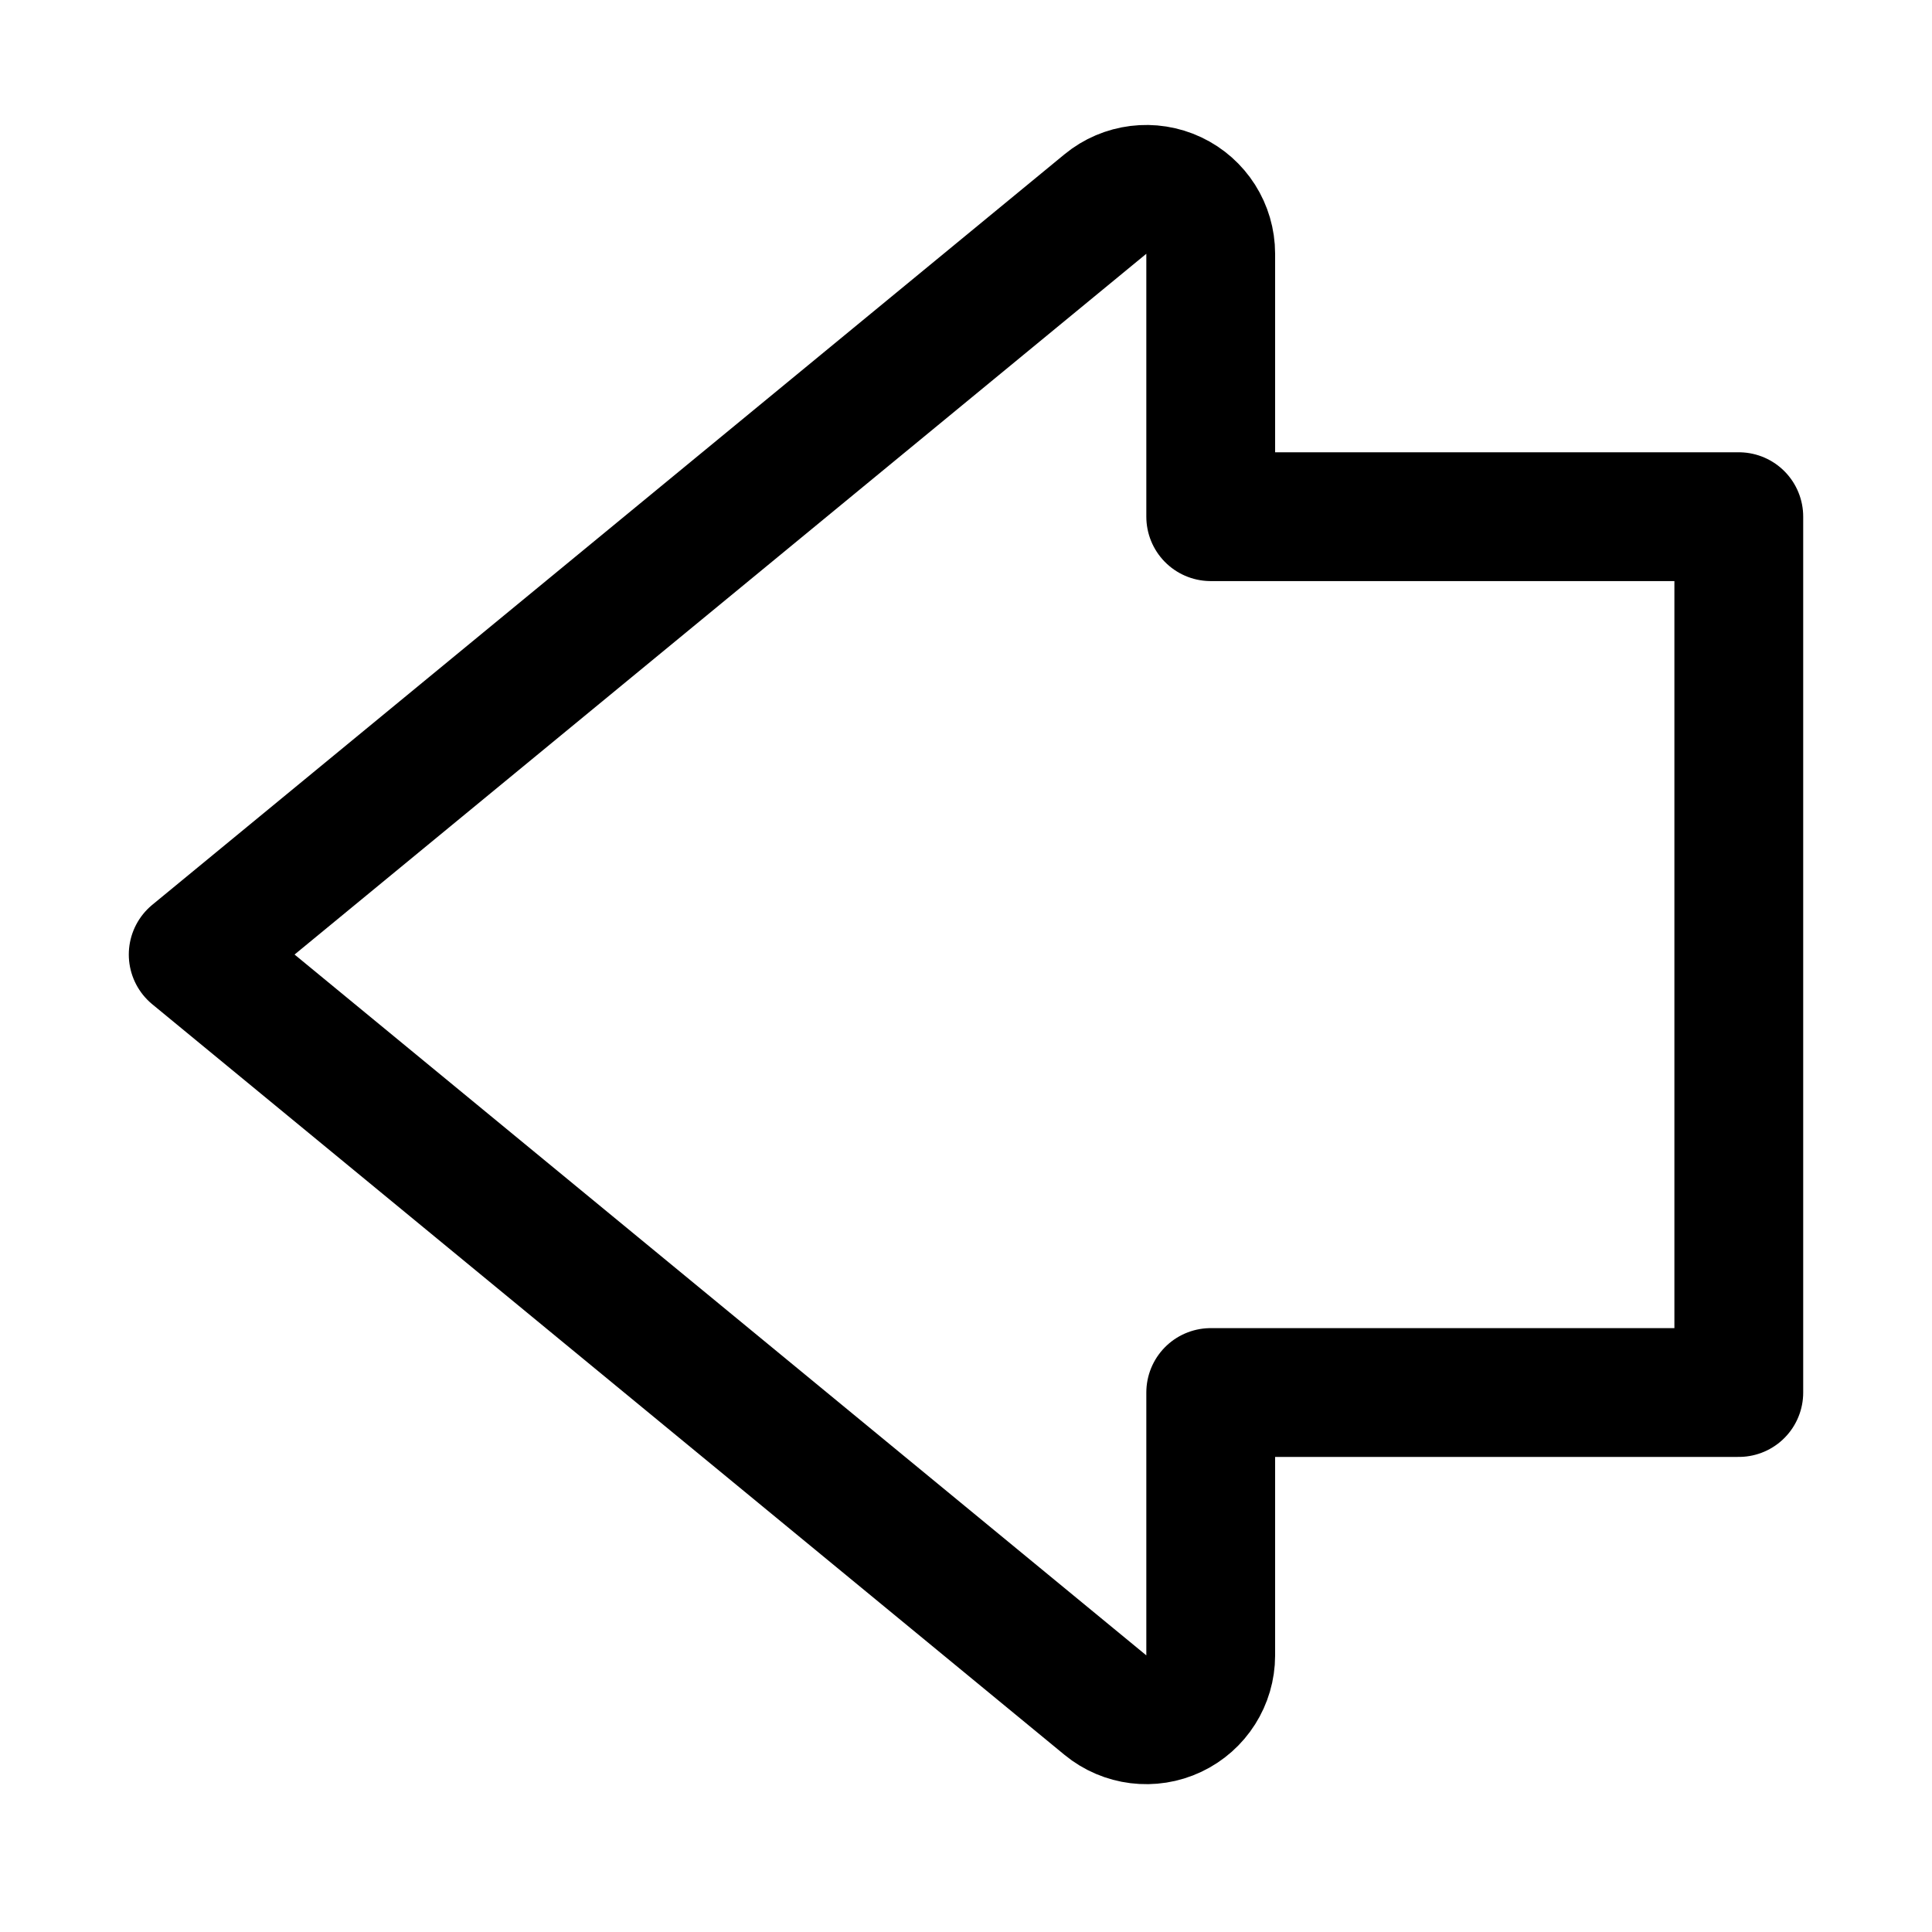
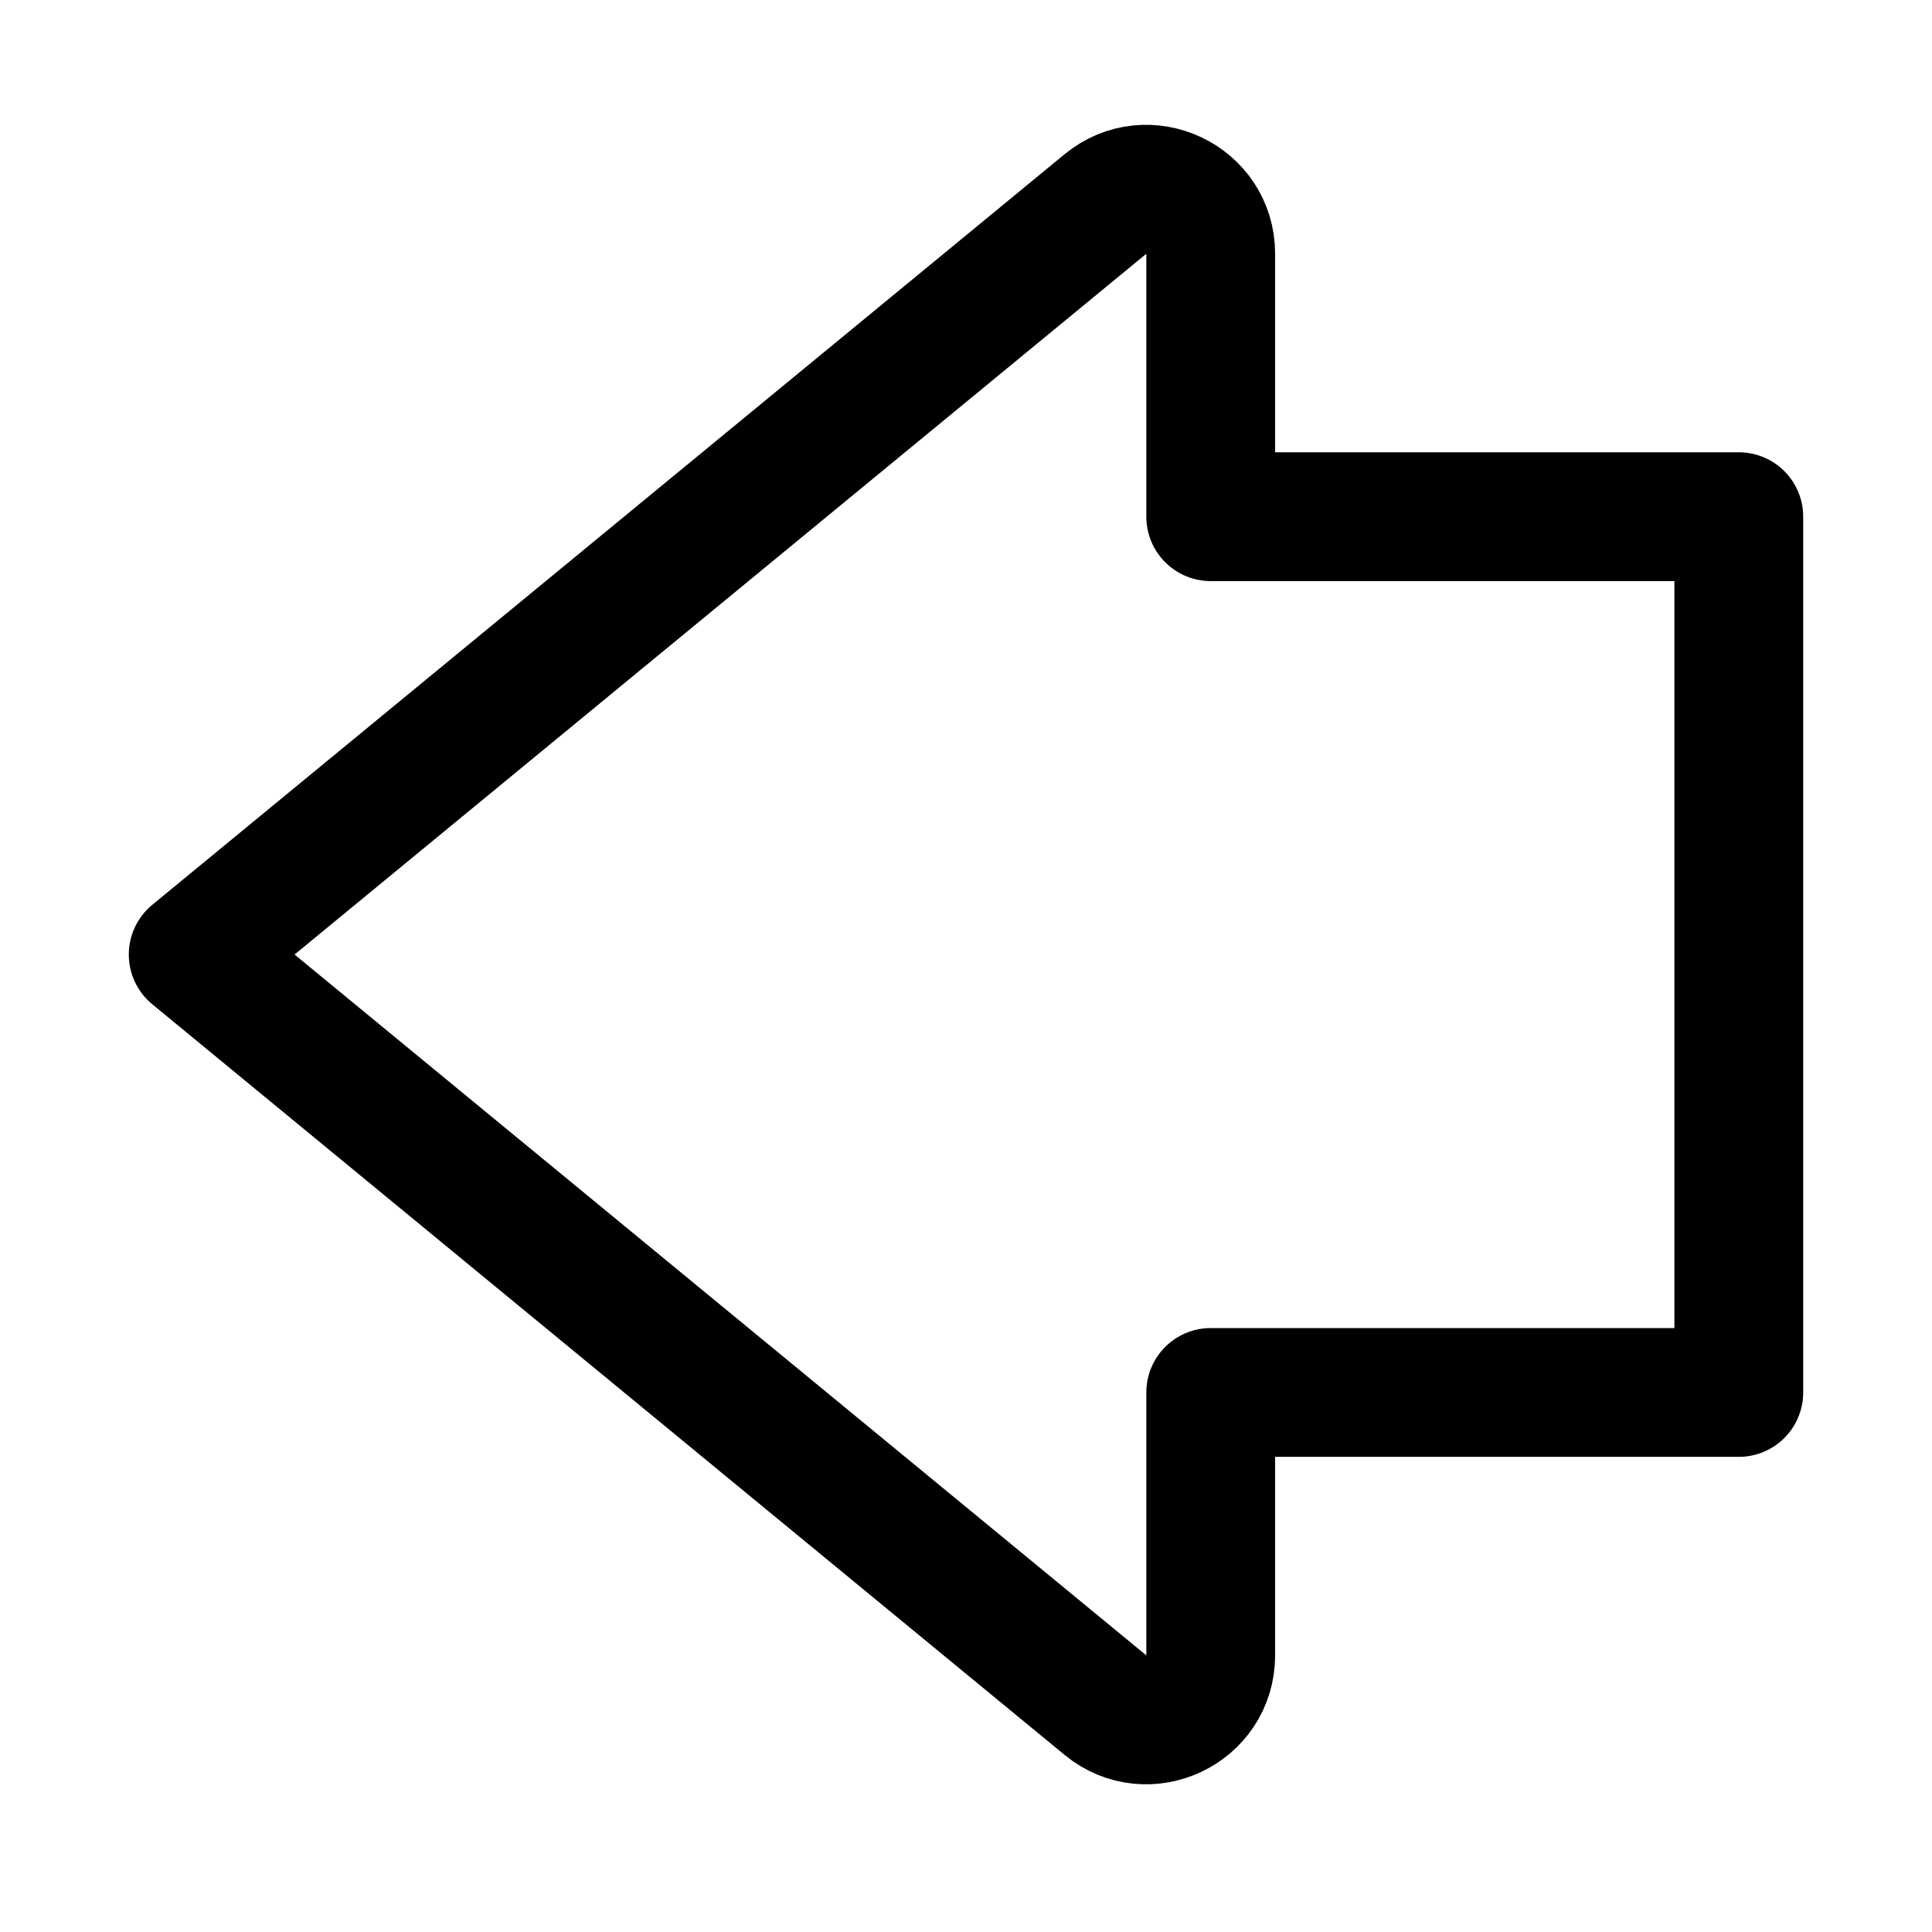
- <svg xmlns="http://www.w3.org/2000/svg" width="30" height="30" fill="none">
-   <path stroke="#000" stroke-linecap="round" stroke-linejoin="round" stroke-width="2" d="m3 14.822 14.165 11.655a1 1 0 0 0 1.635-.772v-4.082H27v-13.6h-8.2V3.94a1 1 0 0 0-1.635-.772L3 14.822Z" />
+ <svg xmlns="http://www.w3.org/2000/svg" width="30" height="30" viewBox="0 0 30 30" fill="none">
+   <path d="M3 14.822L17.165 26.477C17.817 27.014 18.8 26.55 18.8 25.705L18.8 21.622L27 21.622L27 8.023L18.8 8.023L18.8 3.94C18.8 3.095 17.817 2.631 17.165 3.168L3 14.822Z" stroke="black" stroke-width="2" stroke-linecap="round" stroke-linejoin="round" />
</svg>
